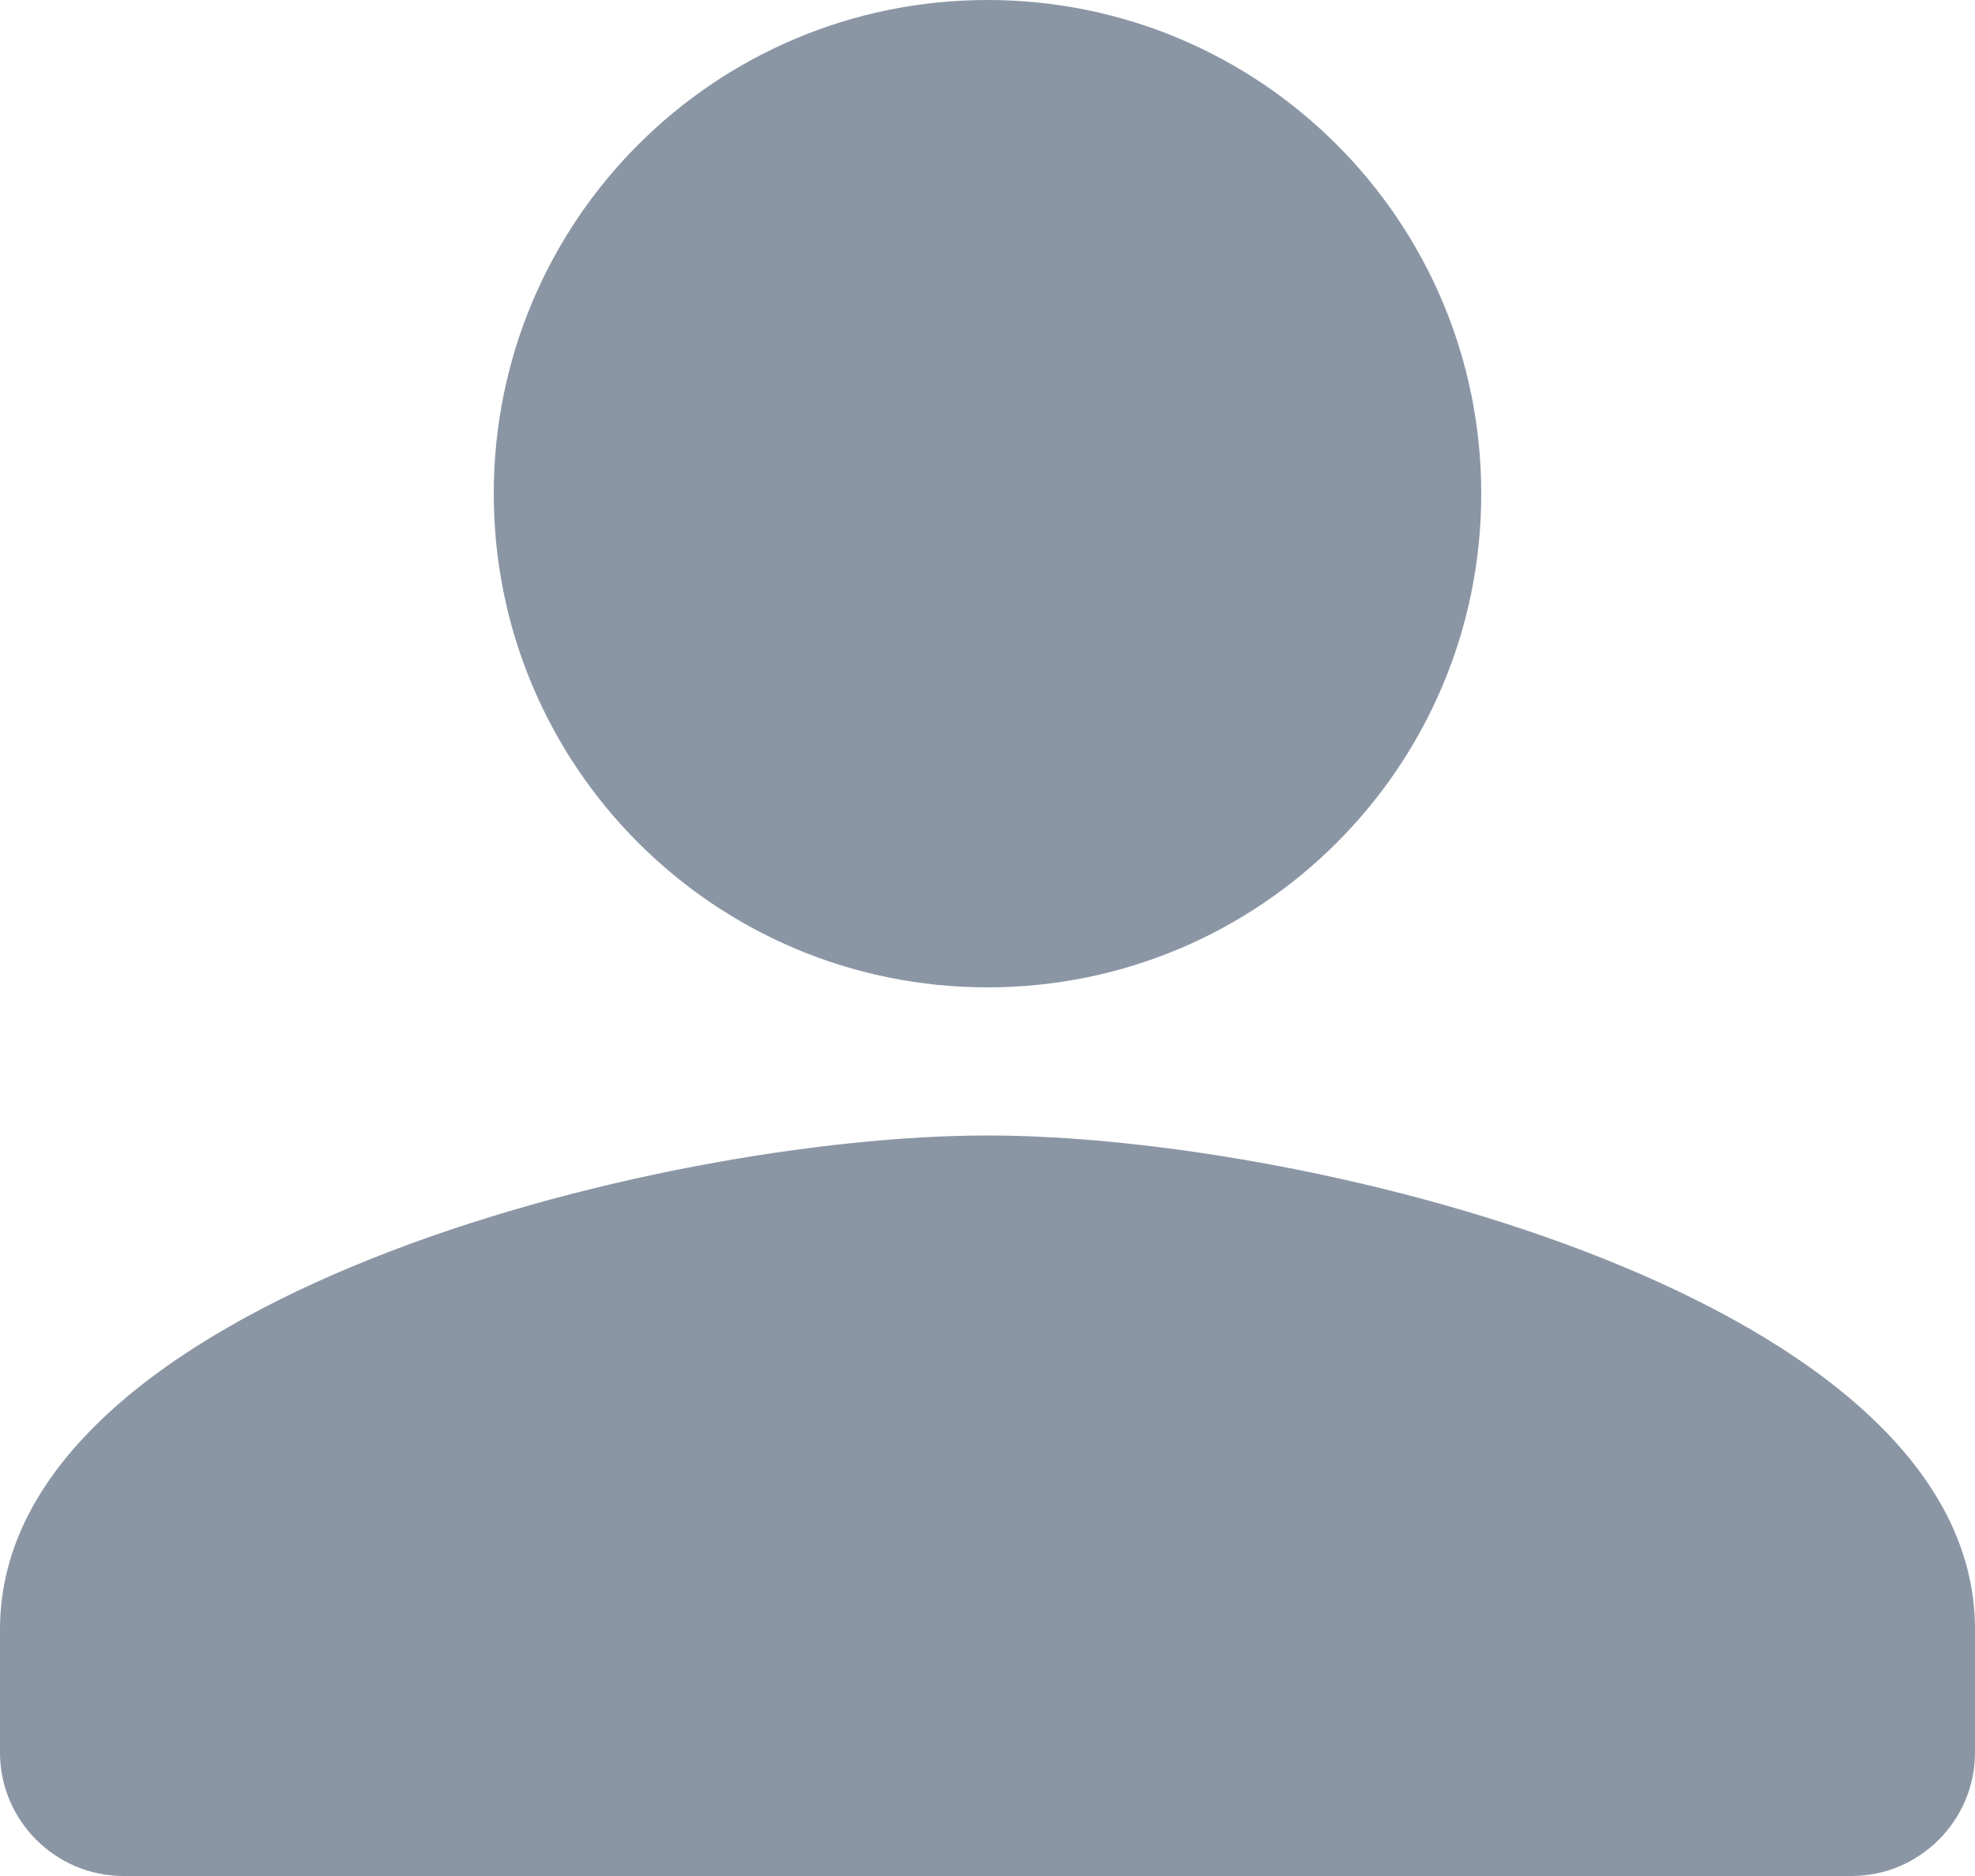
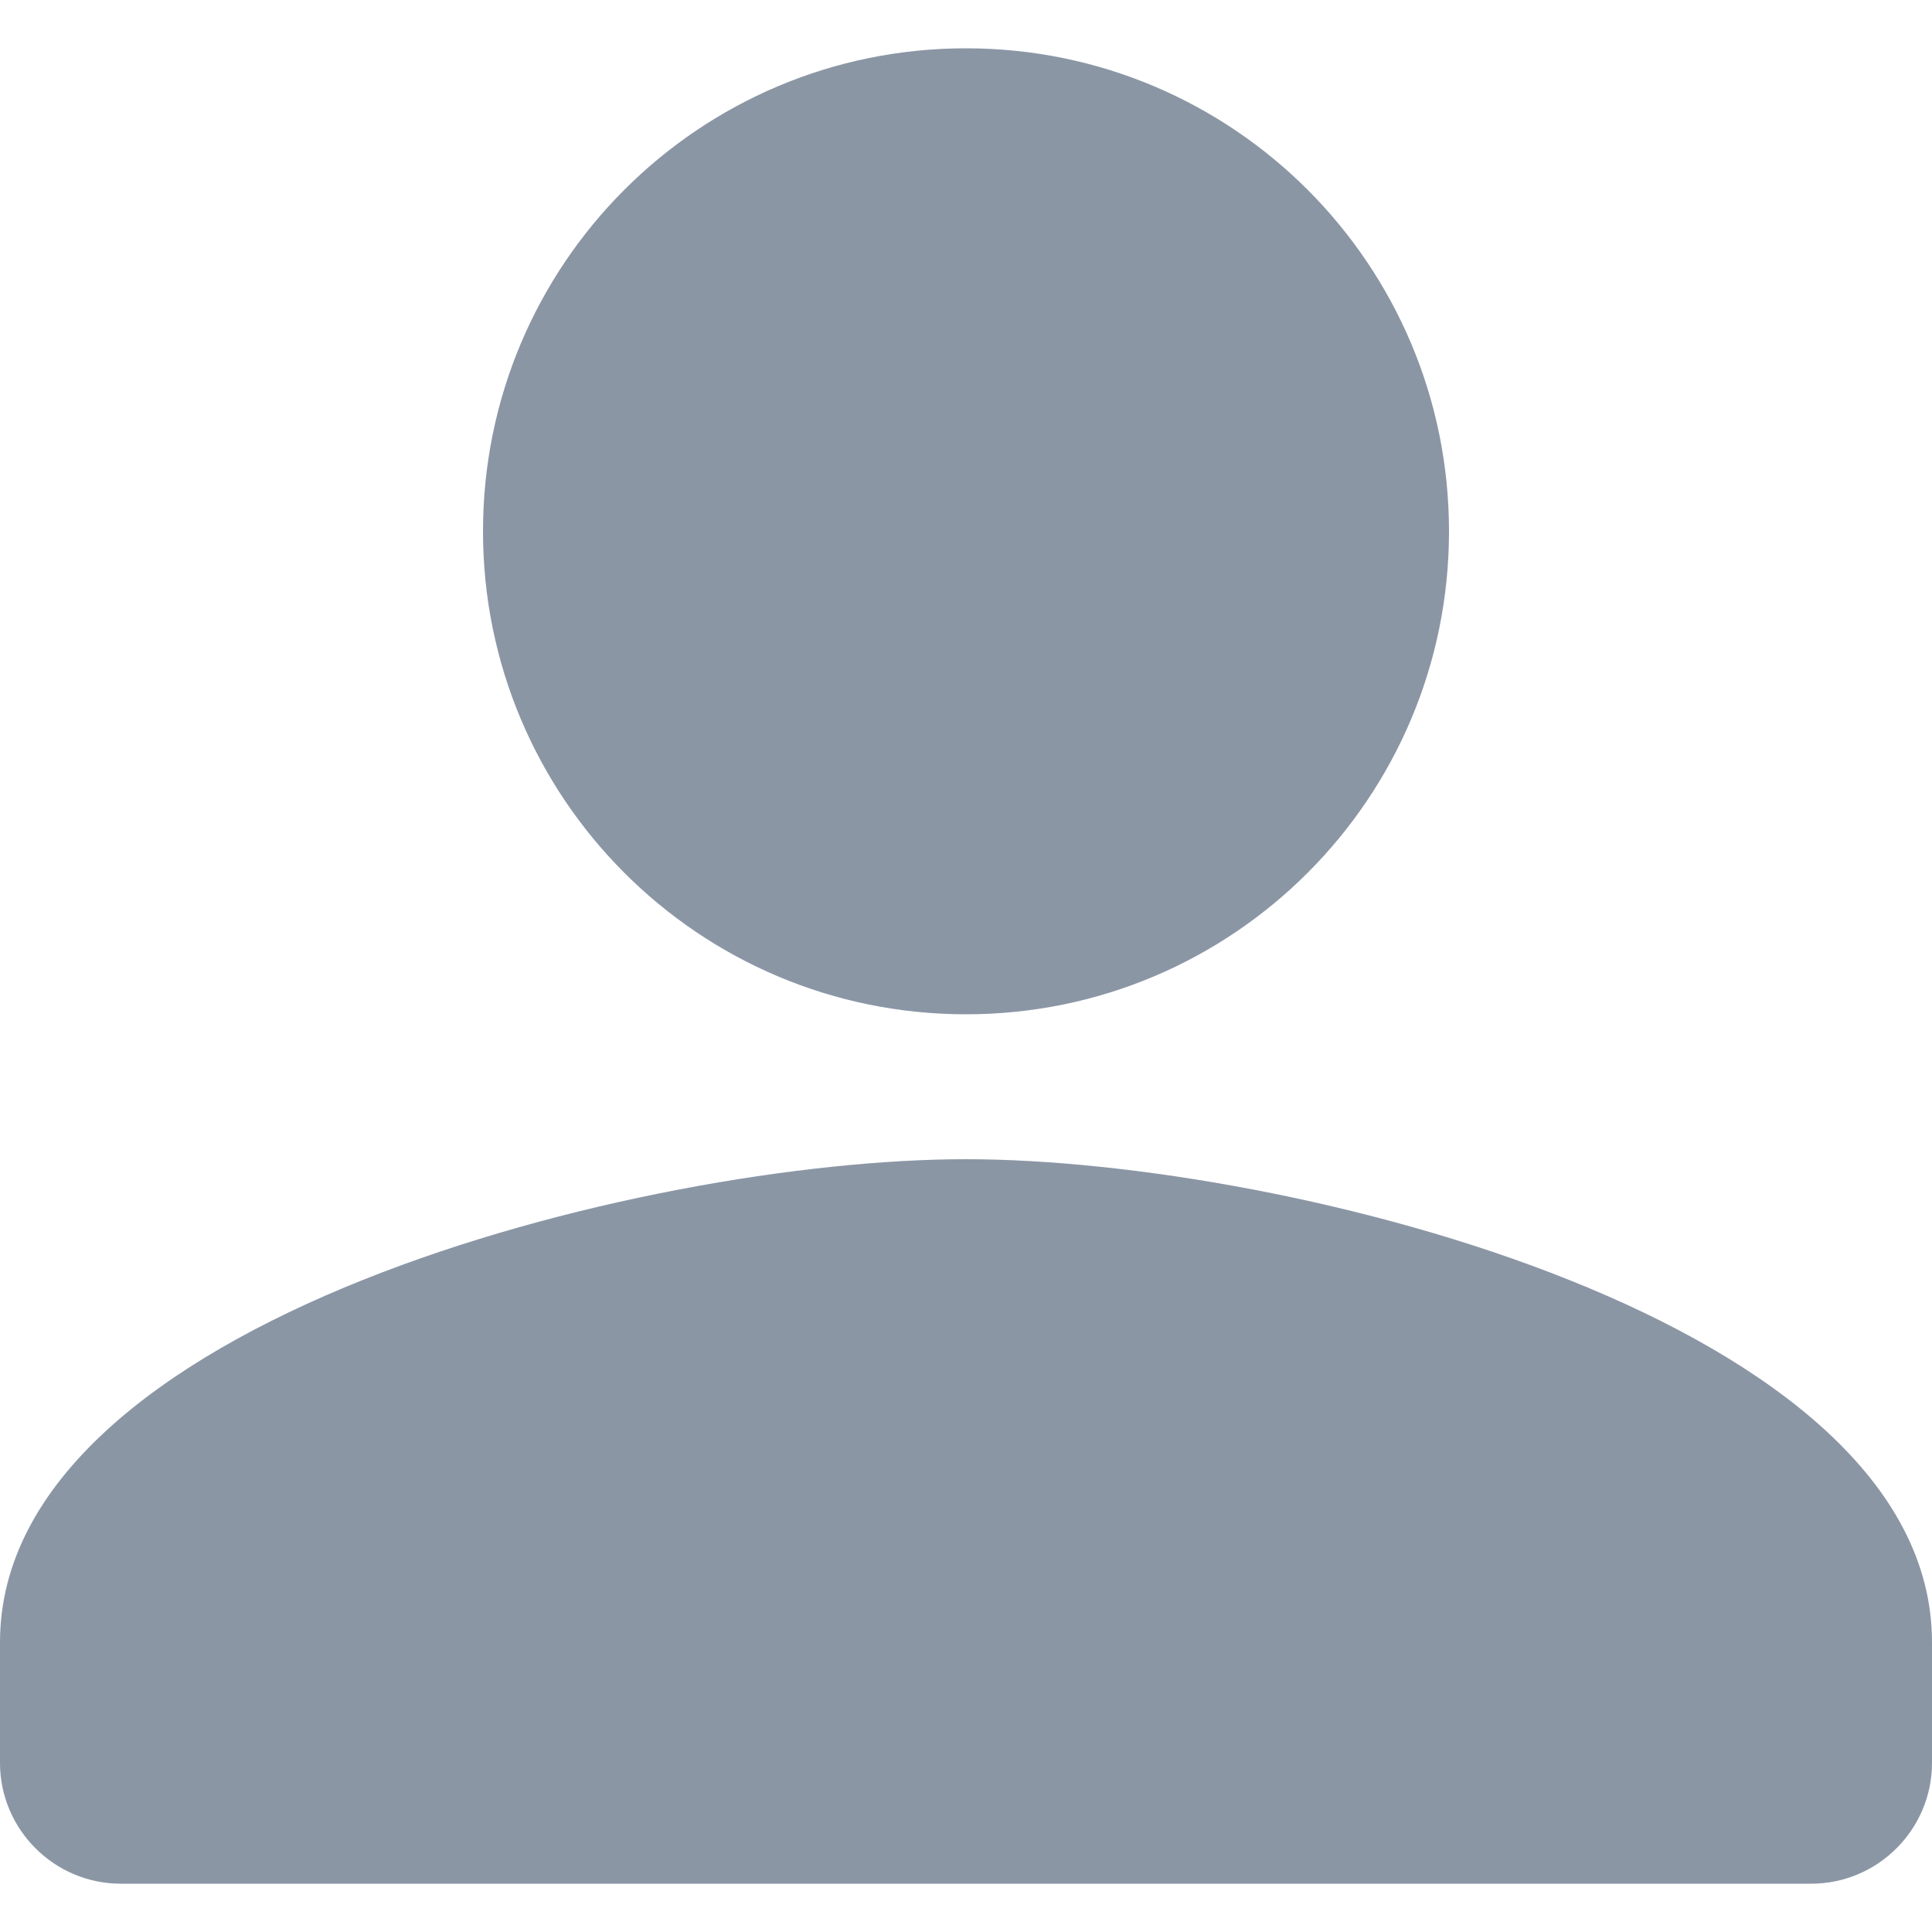
- <svg xmlns="http://www.w3.org/2000/svg" width="20" height="19" viewBox="0 0 20 19" fill="none">
+ <svg xmlns="http://www.w3.org/2000/svg" width="20" height="20" viewBox="0 0 20 19" fill="none">
  <path fill-rule="evenodd" clip-rule="evenodd" d="M10 10C12.762 10 15 7.763 15 5C15 2.237 12.762 0 10 0C7.237 0 5 2.237 5 5C5 7.763 7.237 10 10 10ZM10 11.5C6.662 11.5 0 13.175 0 16.5V17.75C0 18.438 0.562 19 1.25 19H18.75C19.438 19 20 18.438 20 17.75V16.5C20 13.175 13.338 11.5 10 11.5Z" fill="#8B96A5" />
</svg>
